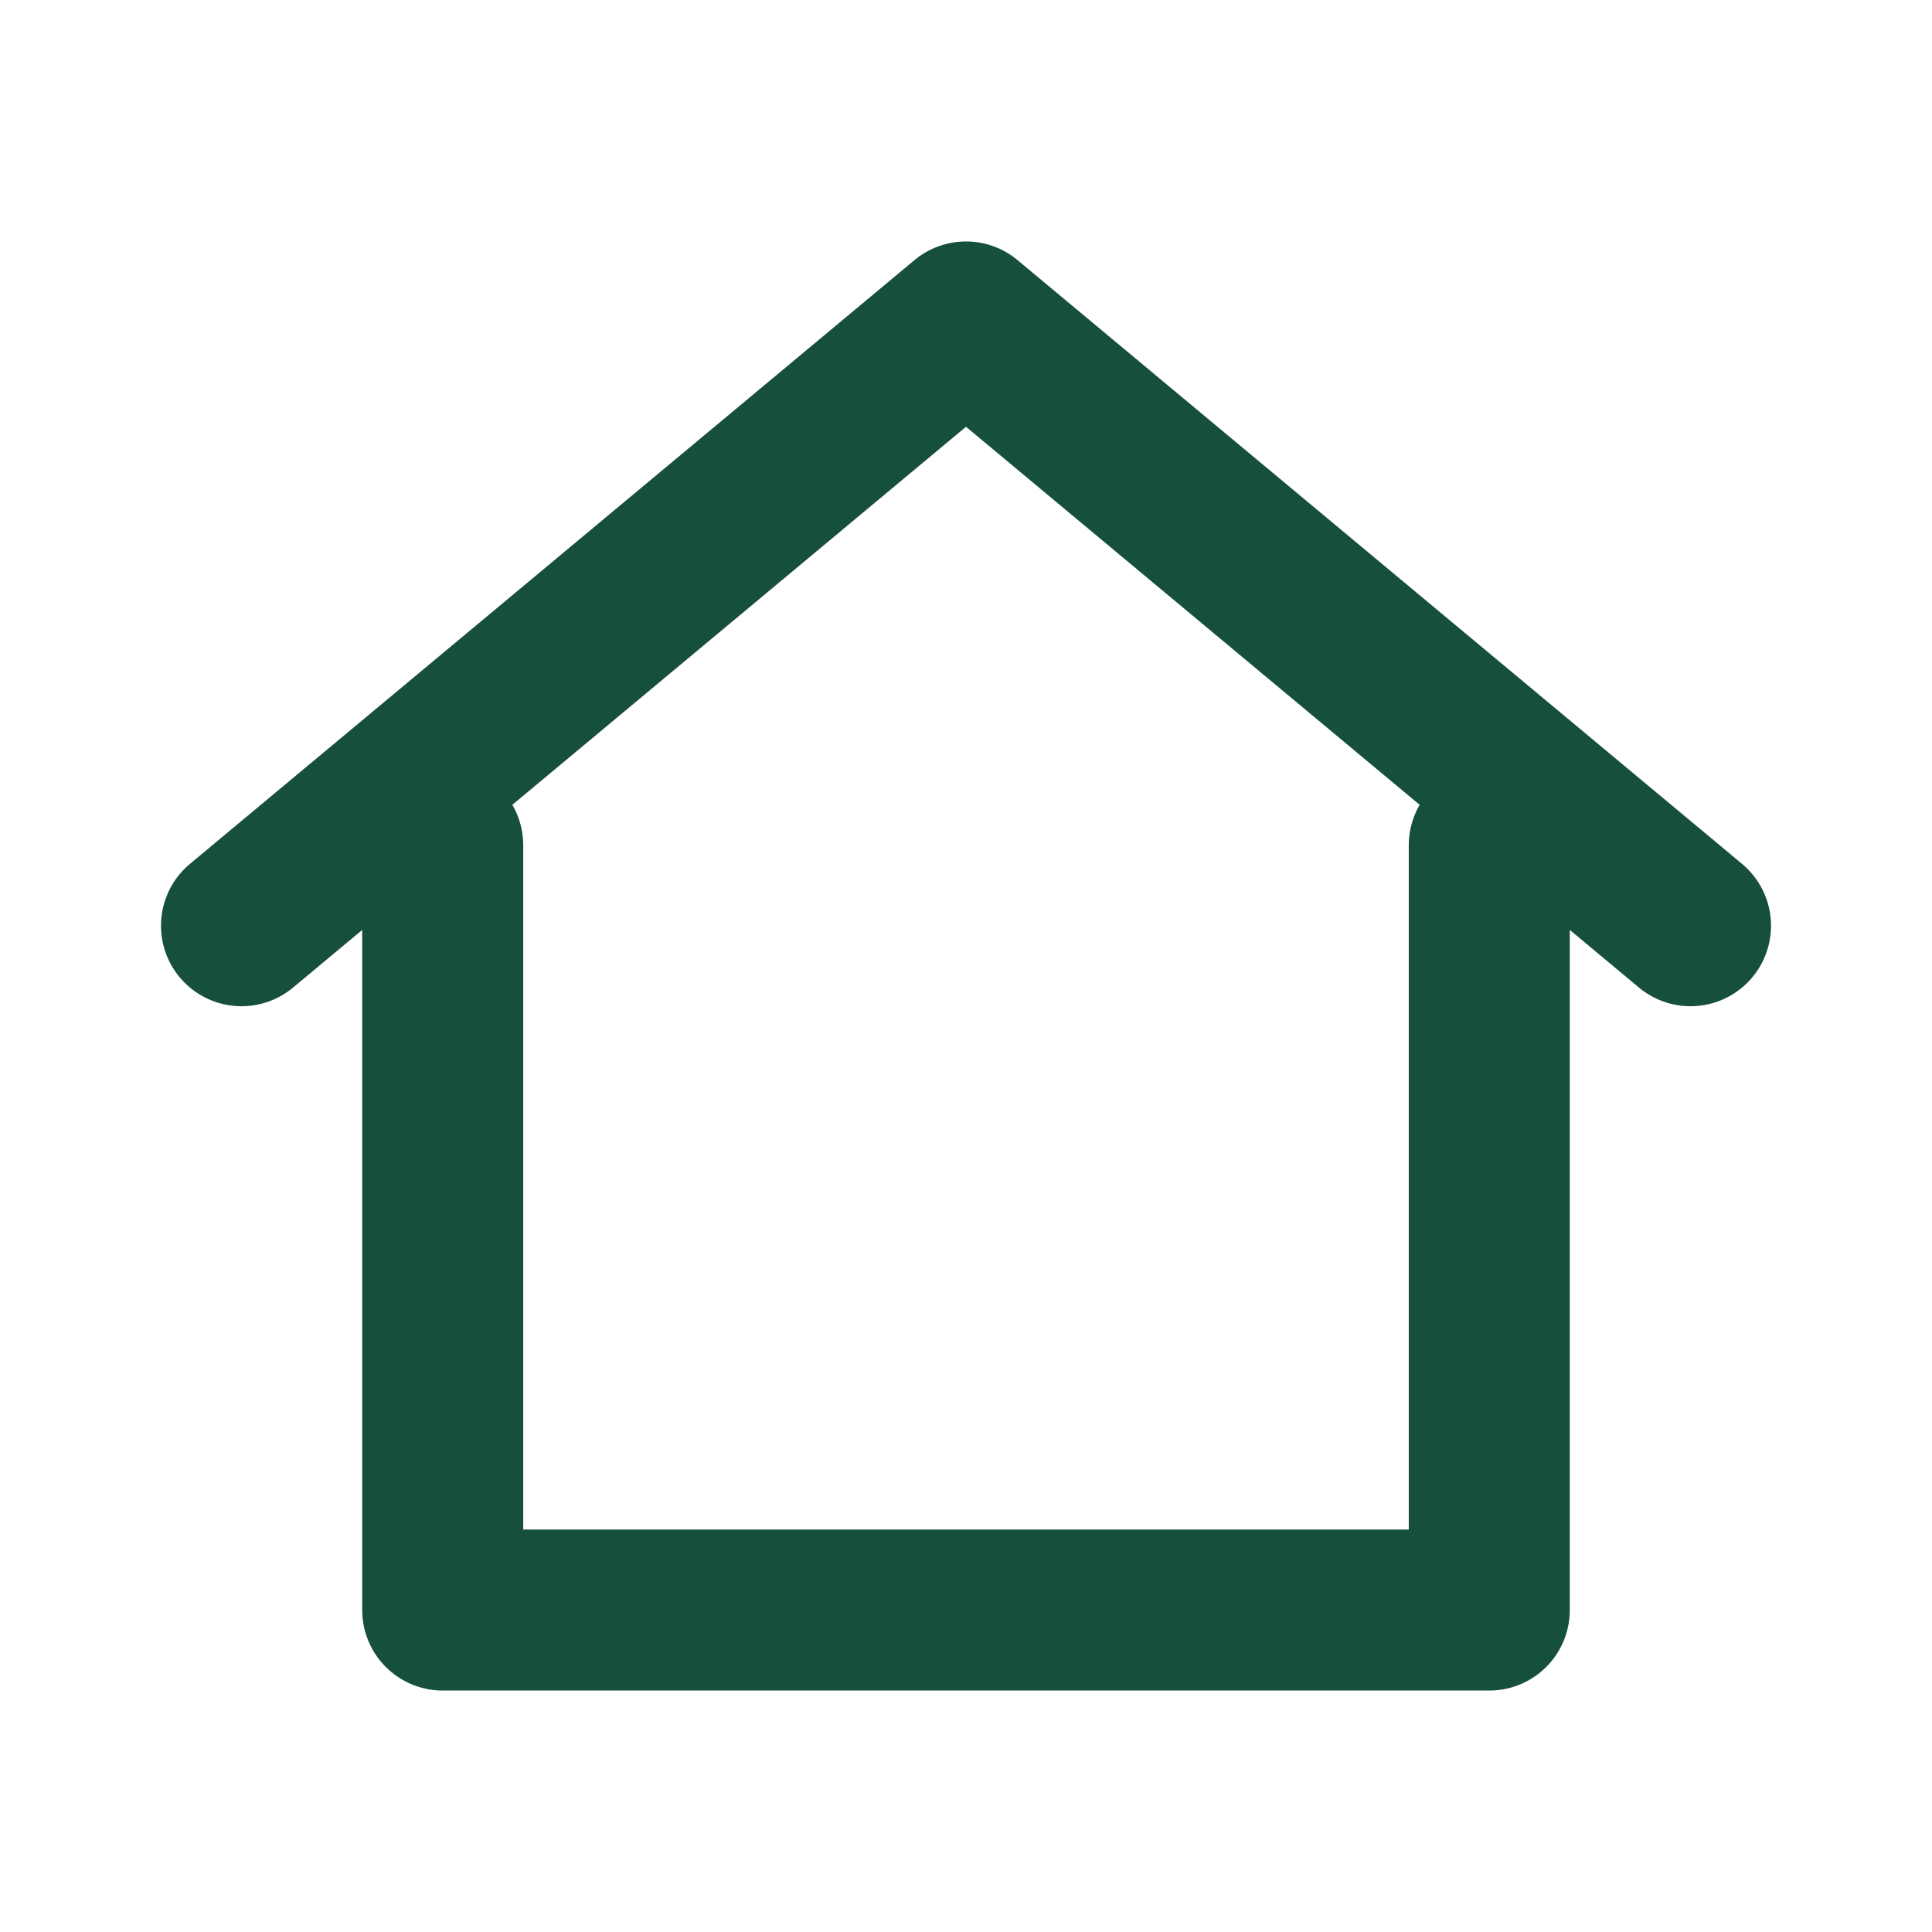
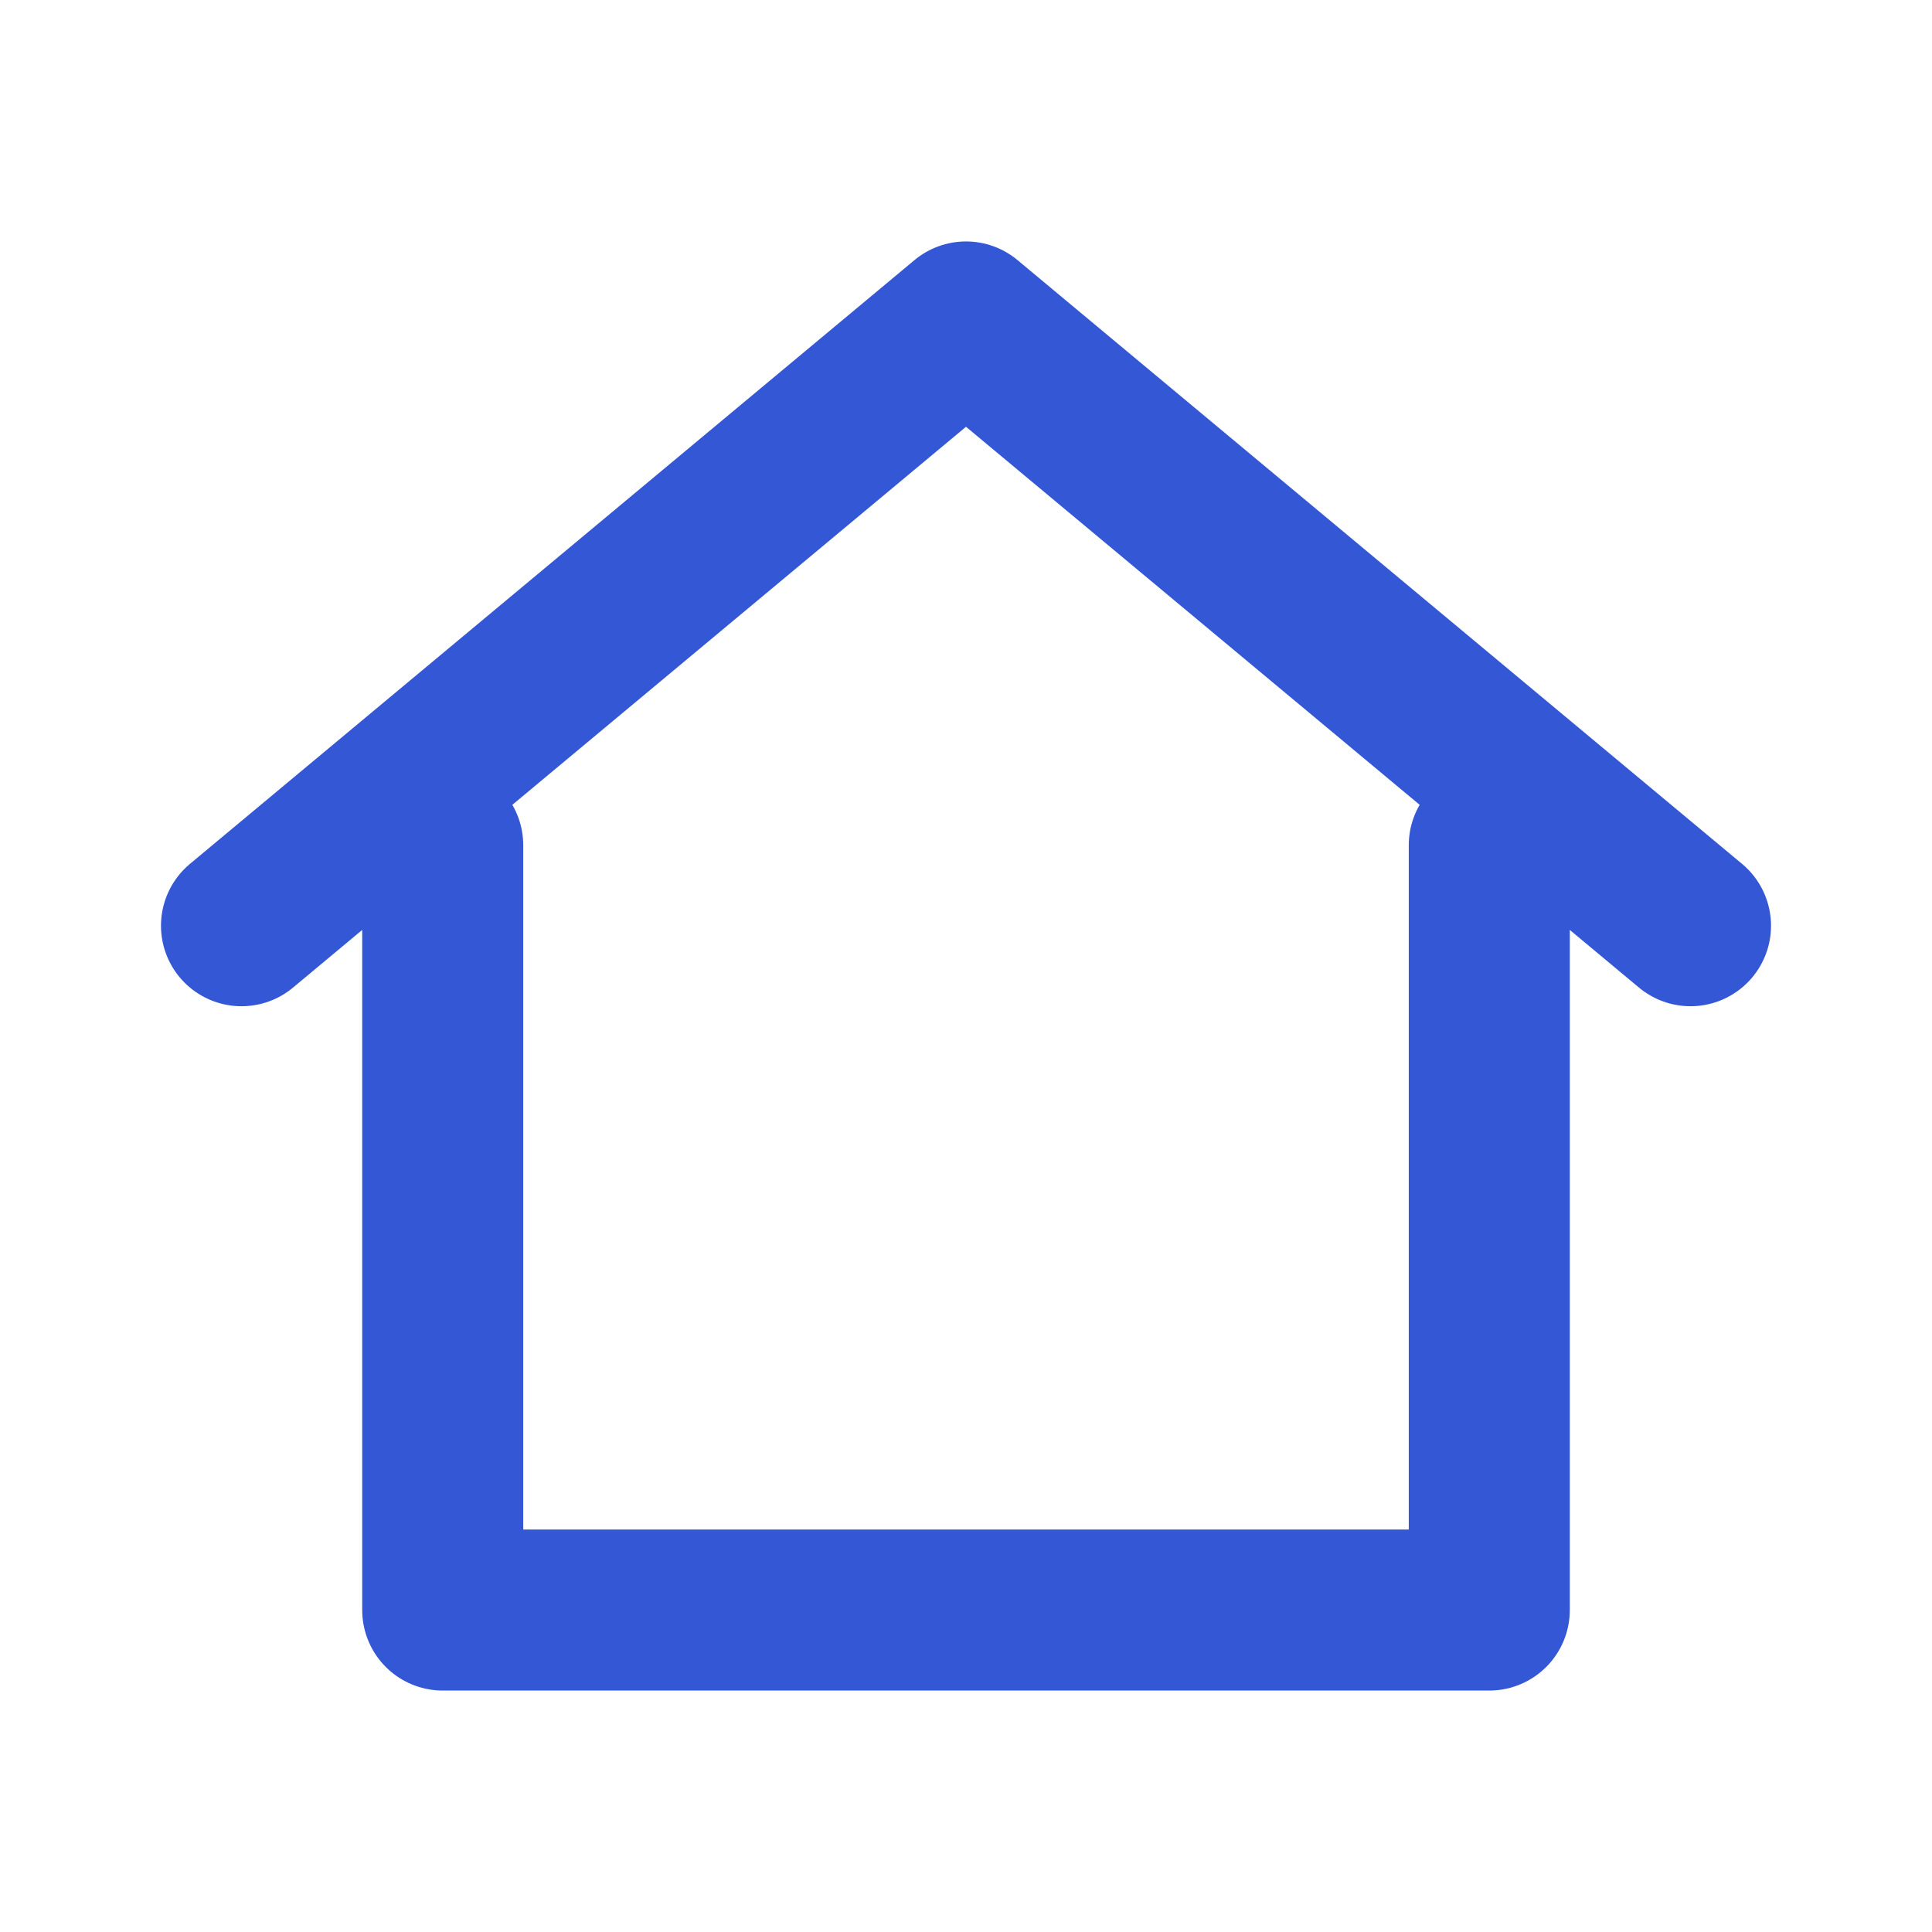
<svg xmlns="http://www.w3.org/2000/svg" preserveAspectRatio="none" overflow="visible" style="display: block;" width="20" height="20" viewBox="0 0 20 20" fill="none">
  <g id="Frame">
-     <path id="Vector" d="M2.5 9.583L10 3.333L17.5 9.583M4.583 8.75V16.667H15.417V8.75" stroke="#174F3D" stroke-width="1.667" stroke-linecap="round" stroke-linejoin="round" />
+     <path id="Vector" d="M2.5 9.583L10 3.333L17.5 9.583M4.583 8.75V16.667H15.417V8.75" stroke="#3457D5" stroke-width="1.667" stroke-linecap="round" stroke-linejoin="round" />
  </g>
</svg>
